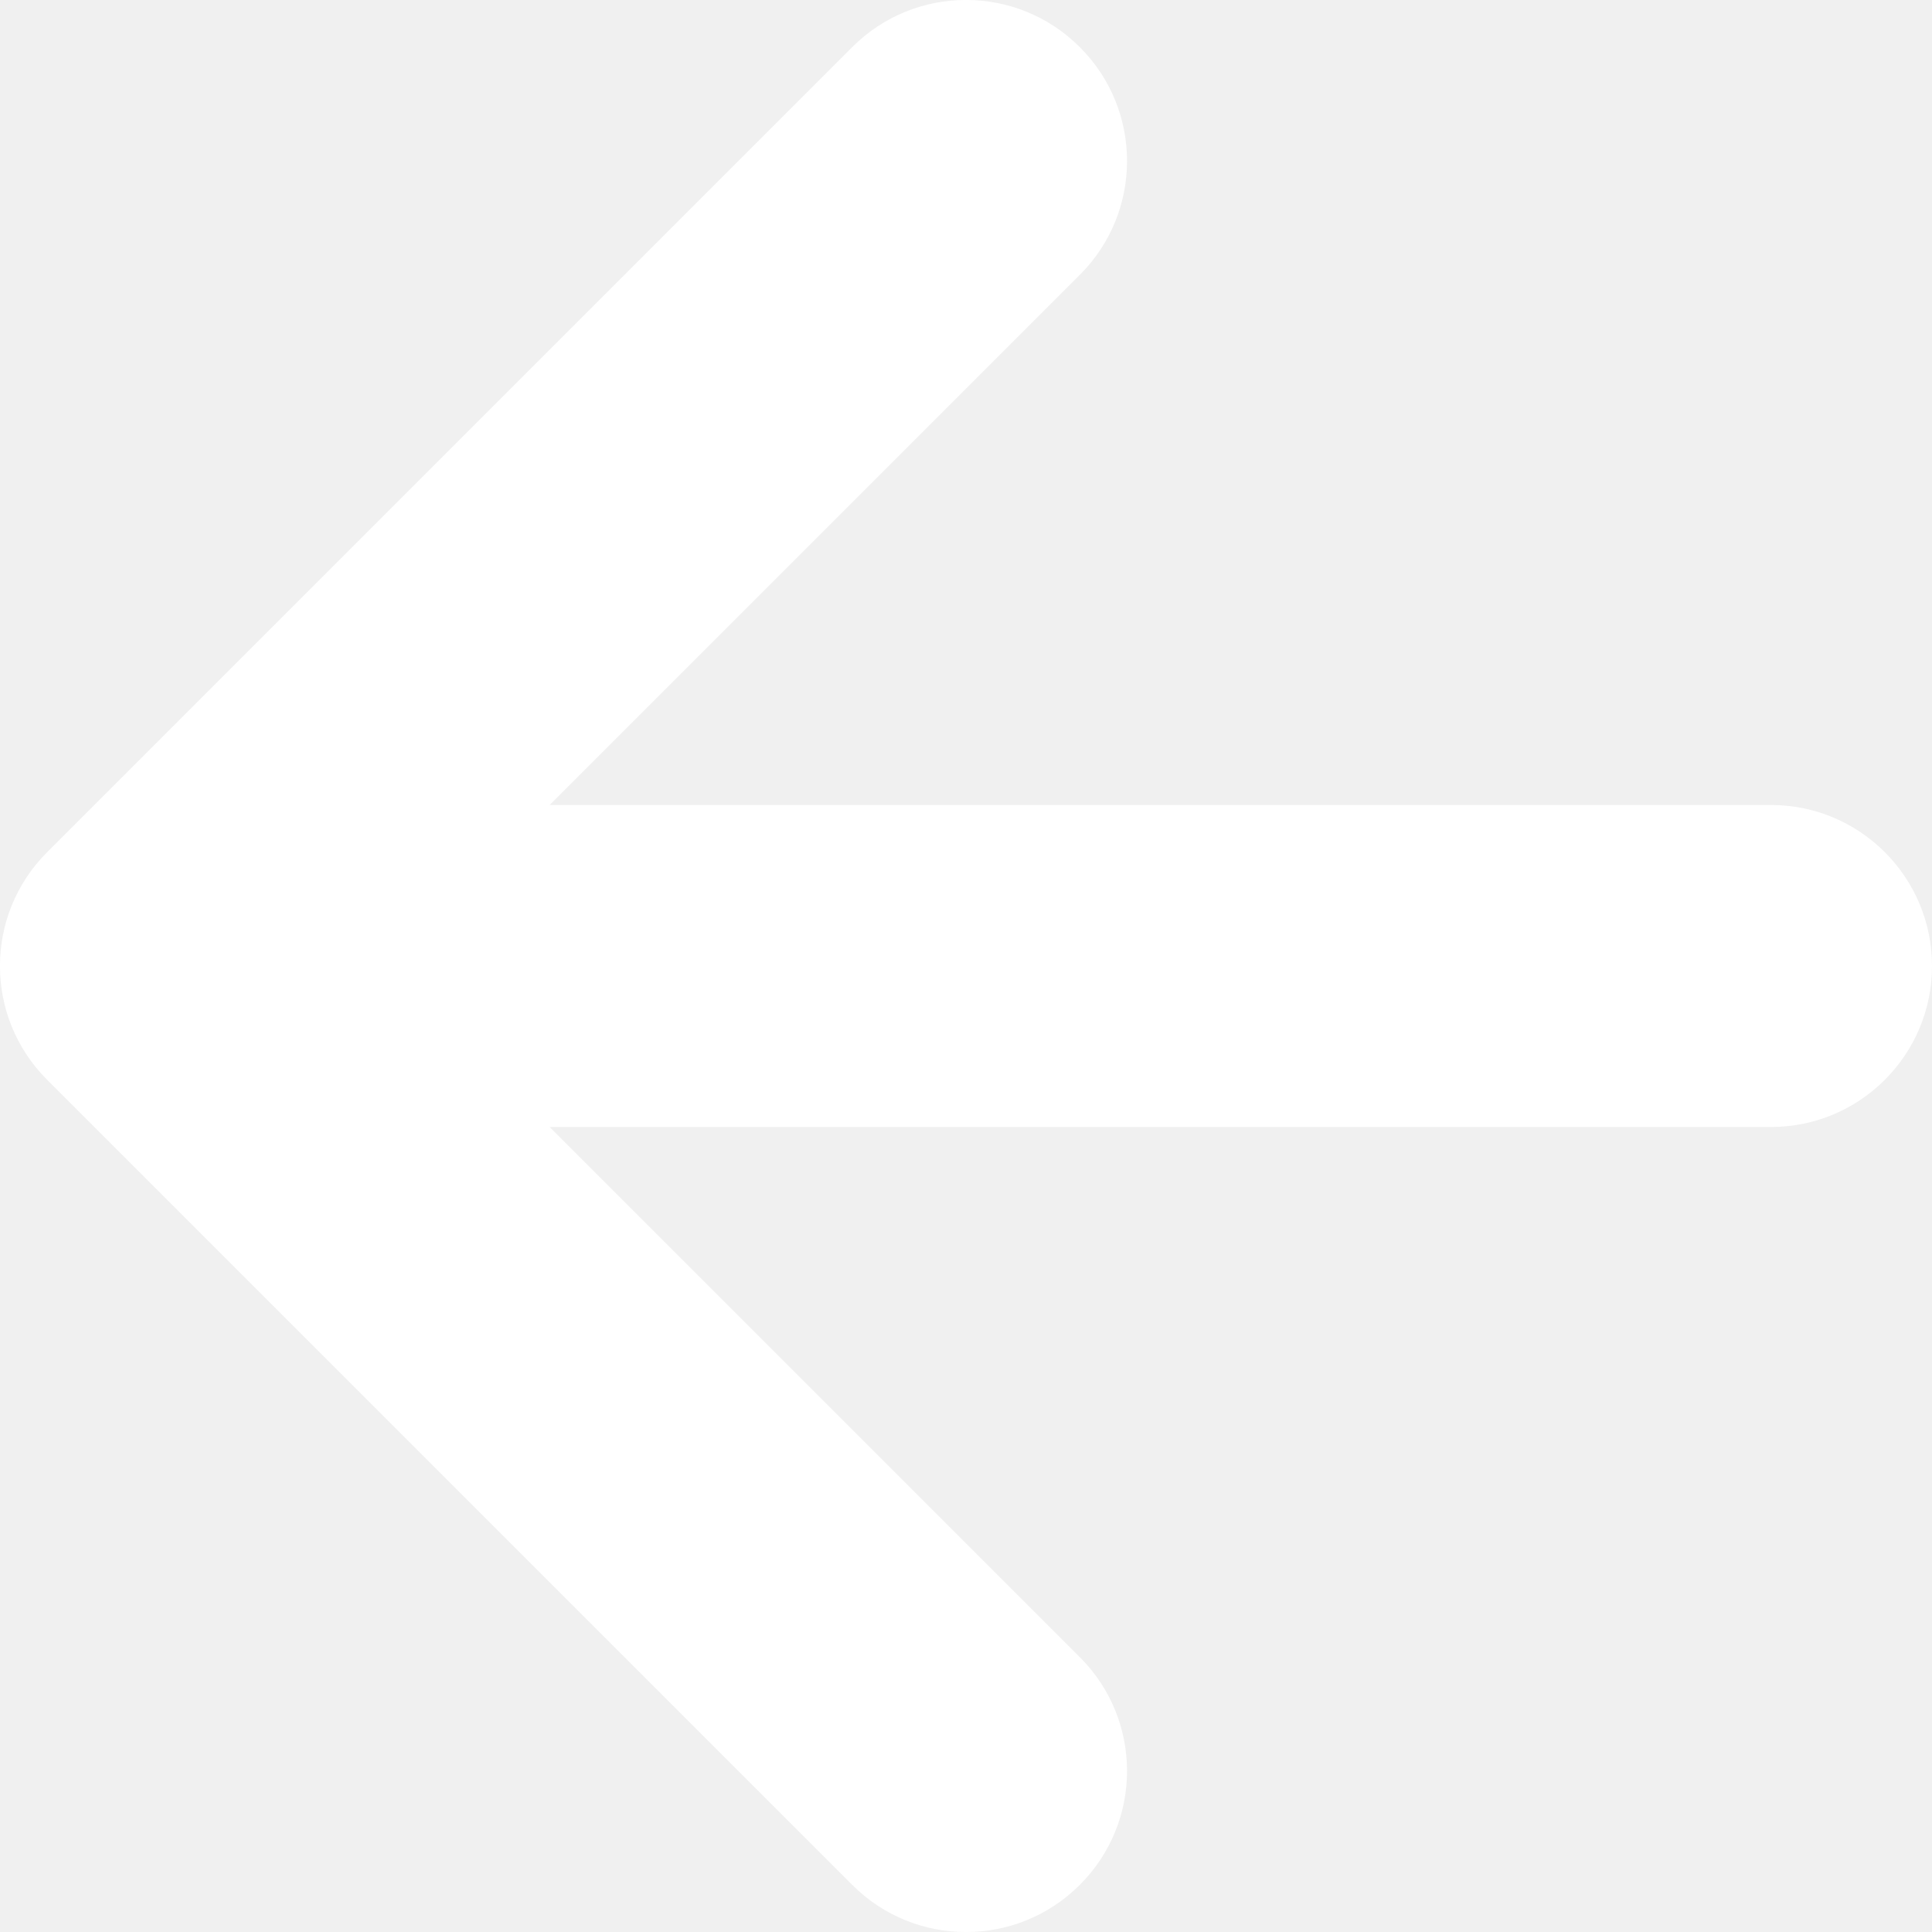
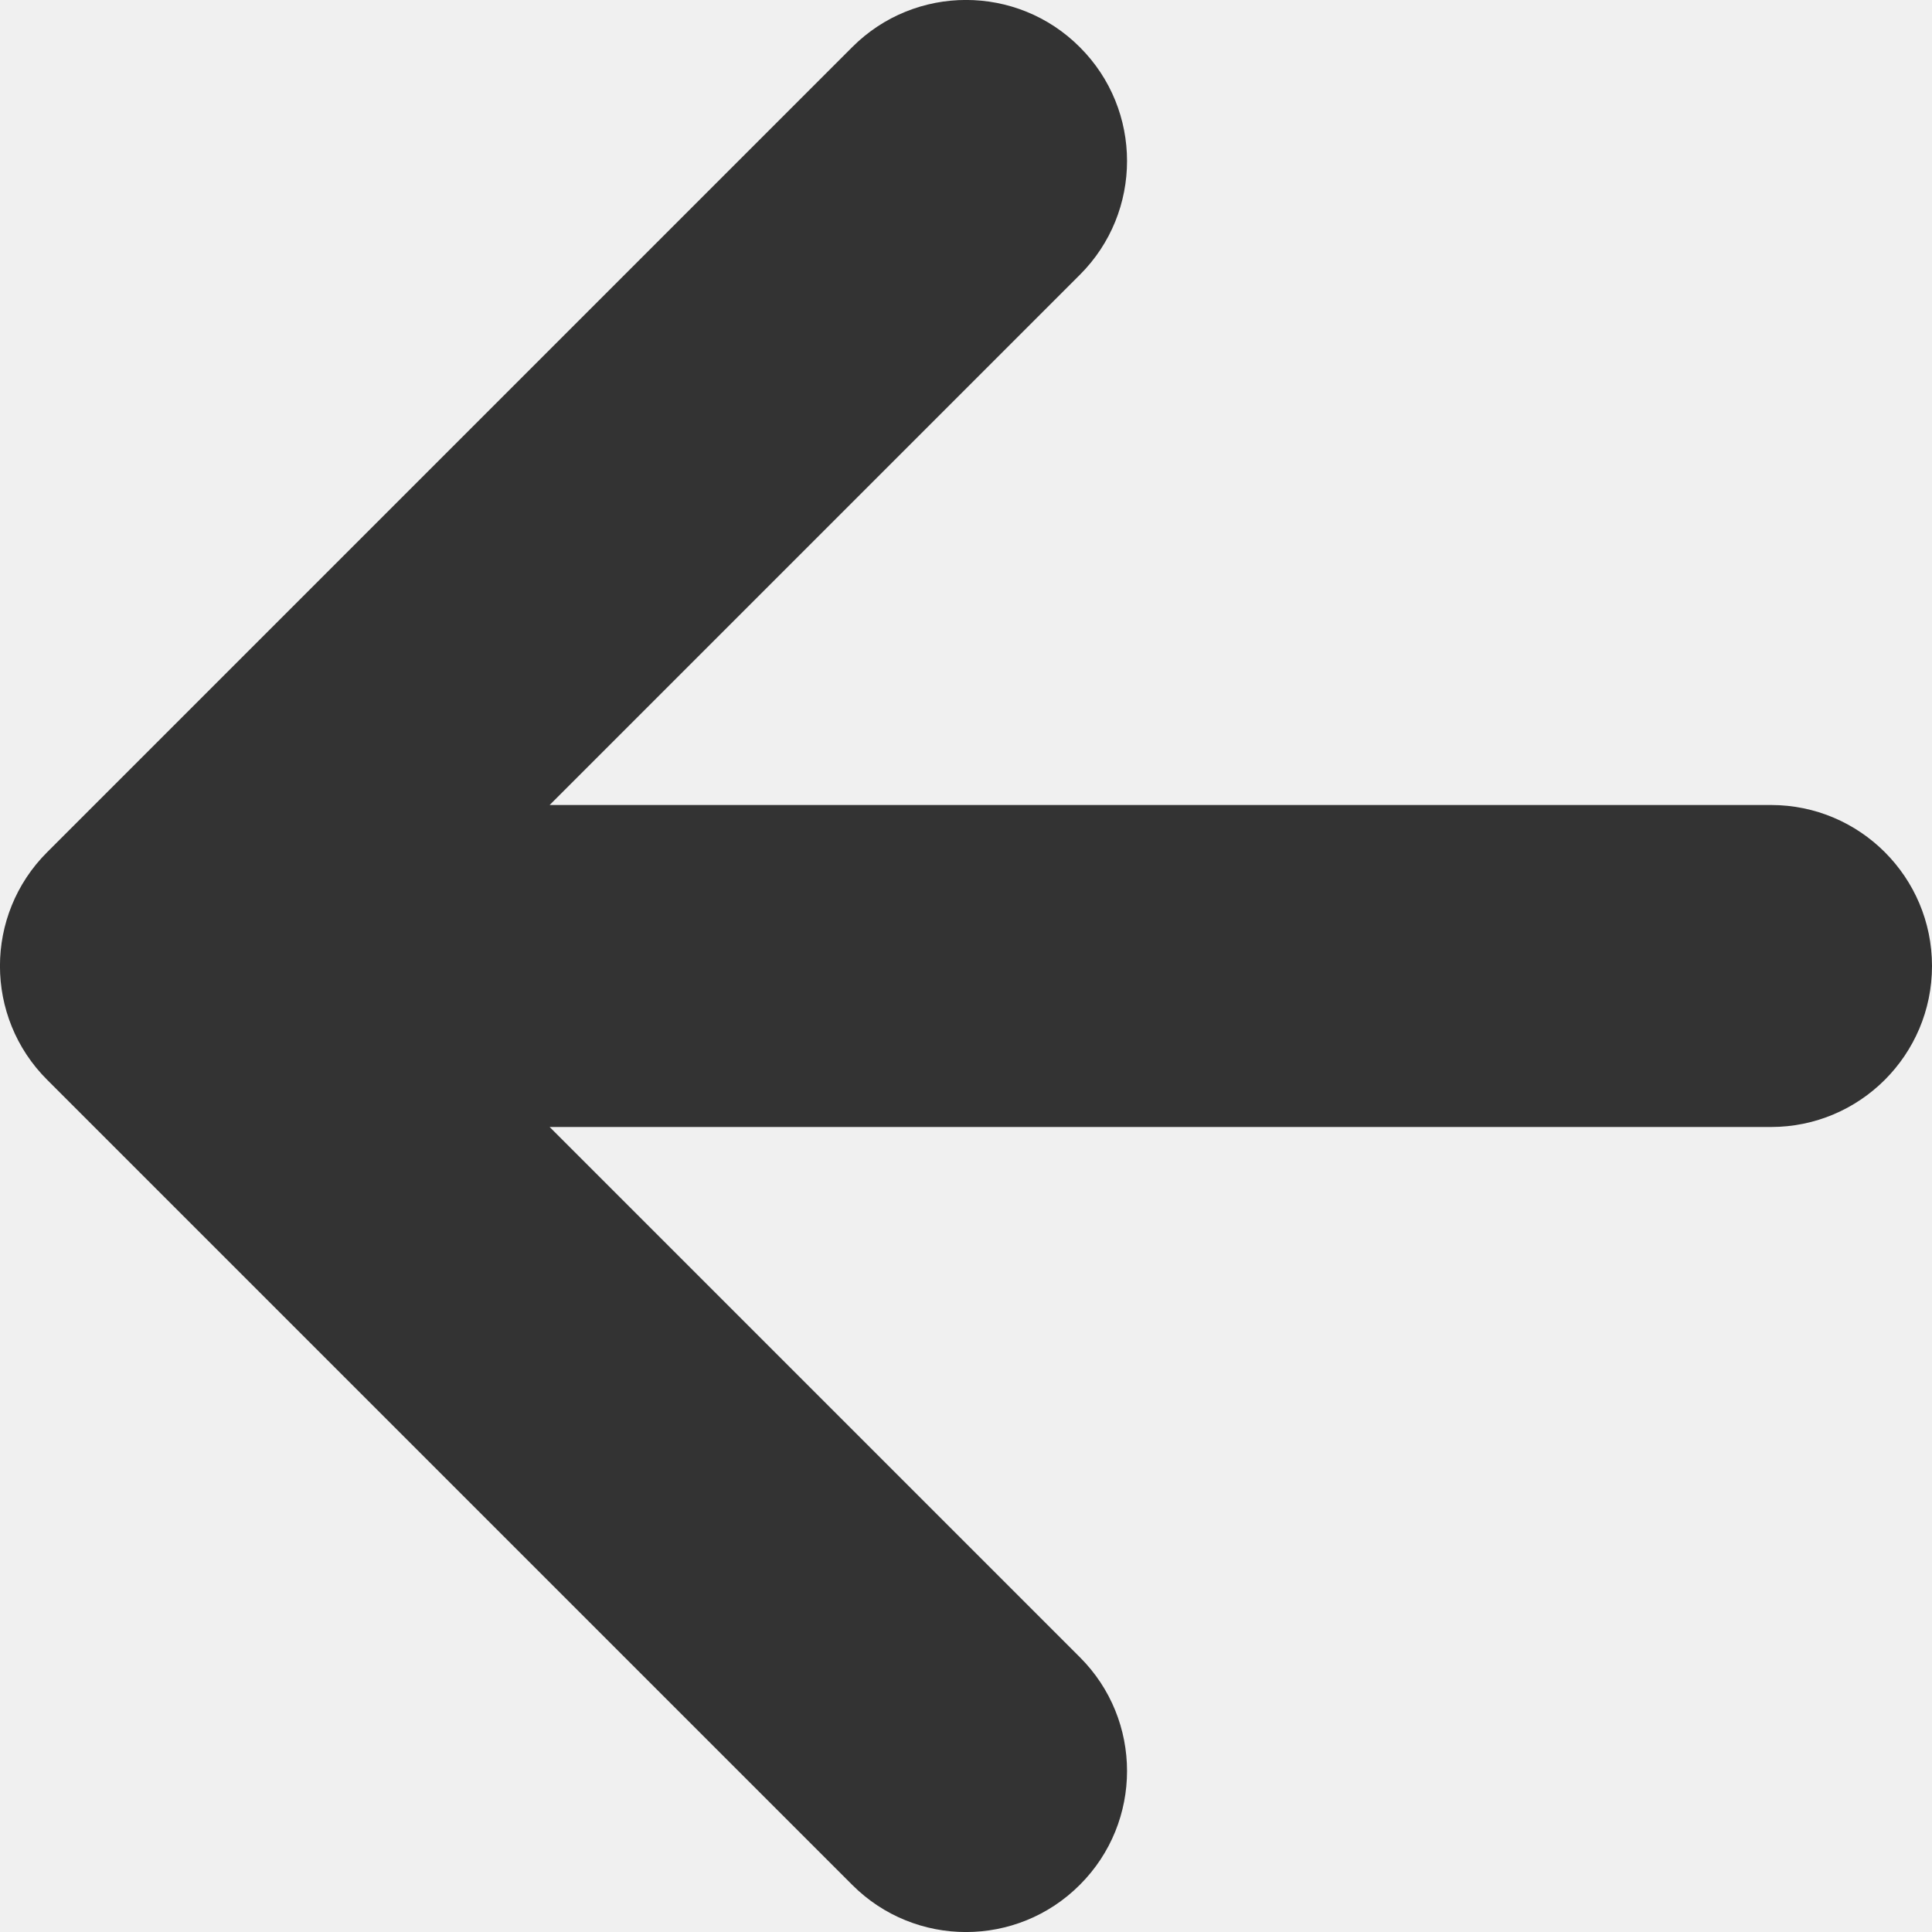
<svg xmlns="http://www.w3.org/2000/svg" xmlns:xlink="http://www.w3.org/1999/xlink" width="12" height="12" viewBox="0 0 12 12" version="1.1">
  <g id="Canvas" transform="translate(-708 316)">
    <g id="arrow">
-       <use xlink:href="#path0_stroke" transform="translate(709 -315)" fill="#FFFFFF" />
+       <use xlink:href="#path0_stroke" transform="translate(709 -315)" fill="#333333" />
    </g>
  </g>
  <defs>
    <path id="path0_stroke" d="M 10 6C 10.552 6 11 5.552 11 5C 11 4.448 10.552 4 10 4L 10 6ZM 0 5L -0.707 4.293C -1.098 4.683 -1.098 5.317 -0.707 5.707L 0 5ZM 5.707 0.707C 6.098 0.317 6.098 -0.317 5.707 -0.707C 5.317 -1.098 4.683 -1.098 4.293 -0.707L 5.707 0.707ZM 4.293 10.707C 4.683 11.098 5.317 11.098 5.707 10.707C 6.098 10.317 6.098 9.683 5.707 9.293L 4.293 10.707ZM 10 4L 0 4L 0 6L 10 6L 10 4ZM 0.707 5.707L 5.707 0.707L 4.293 -0.707L -0.707 4.293L 0.707 5.707ZM -0.707 5.707L 4.293 10.707L 5.707 9.293L 0.707 4.293L -0.707 5.707Z" />
  </defs>
</svg>
